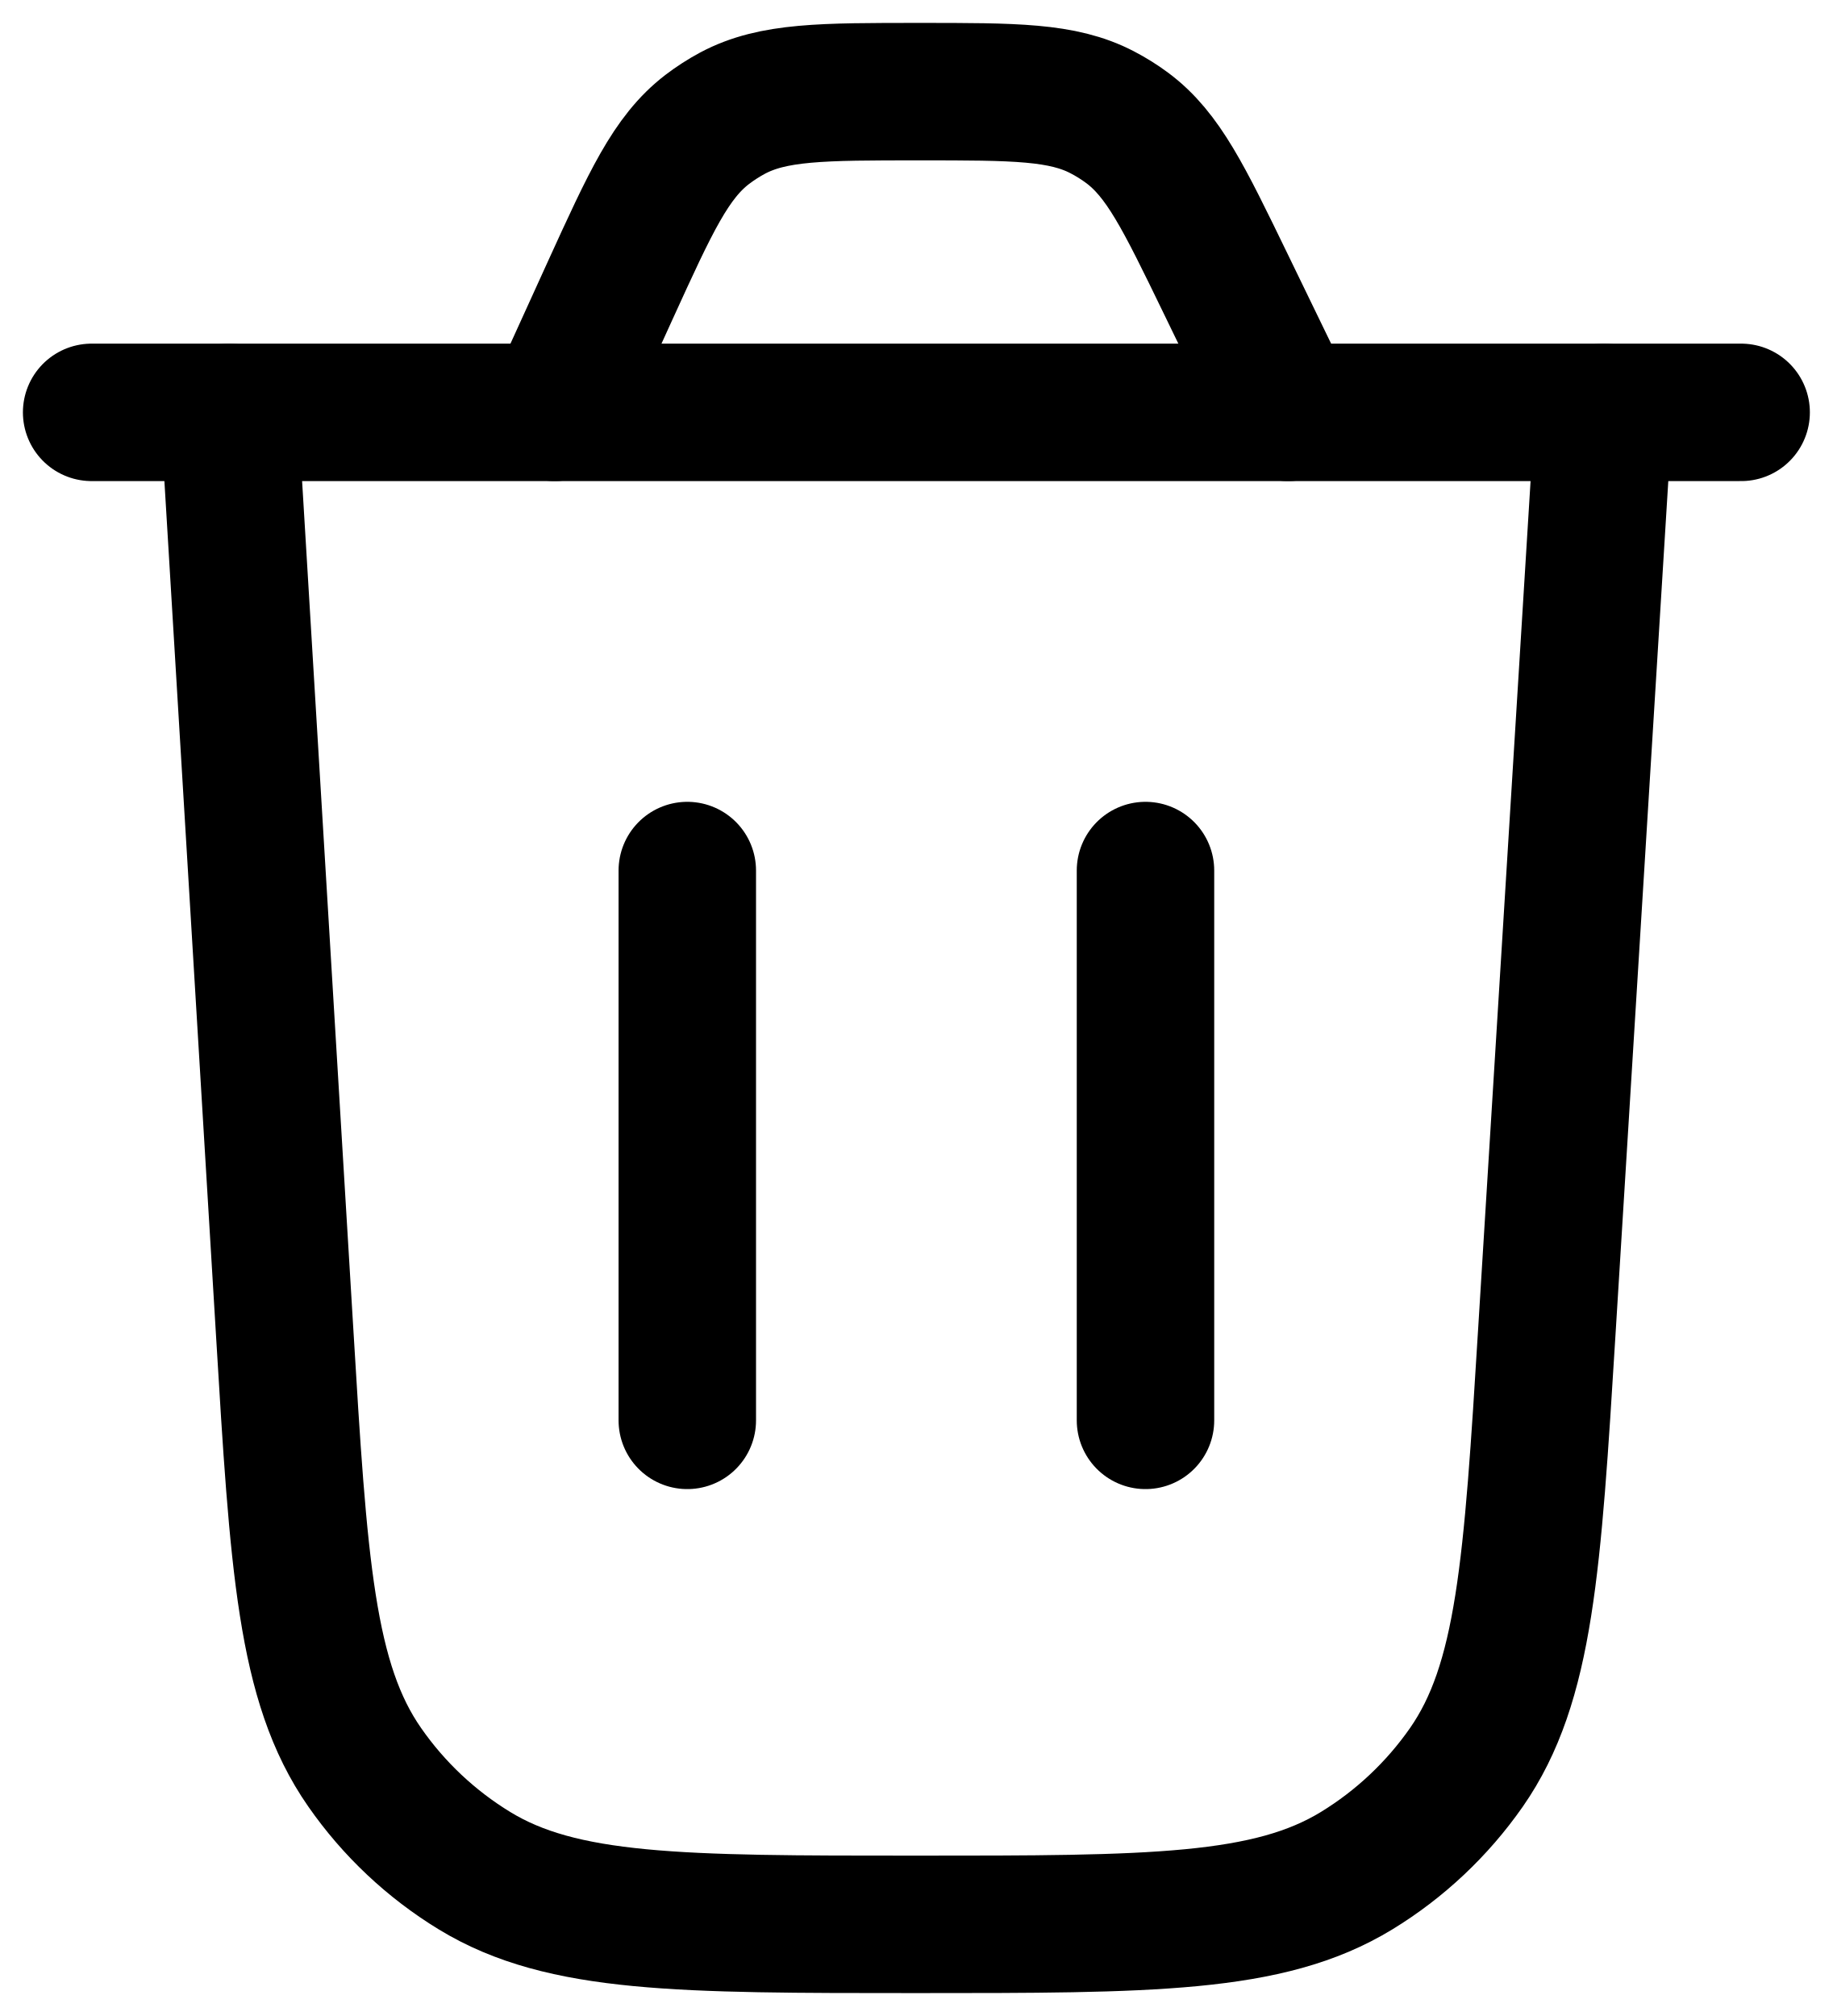
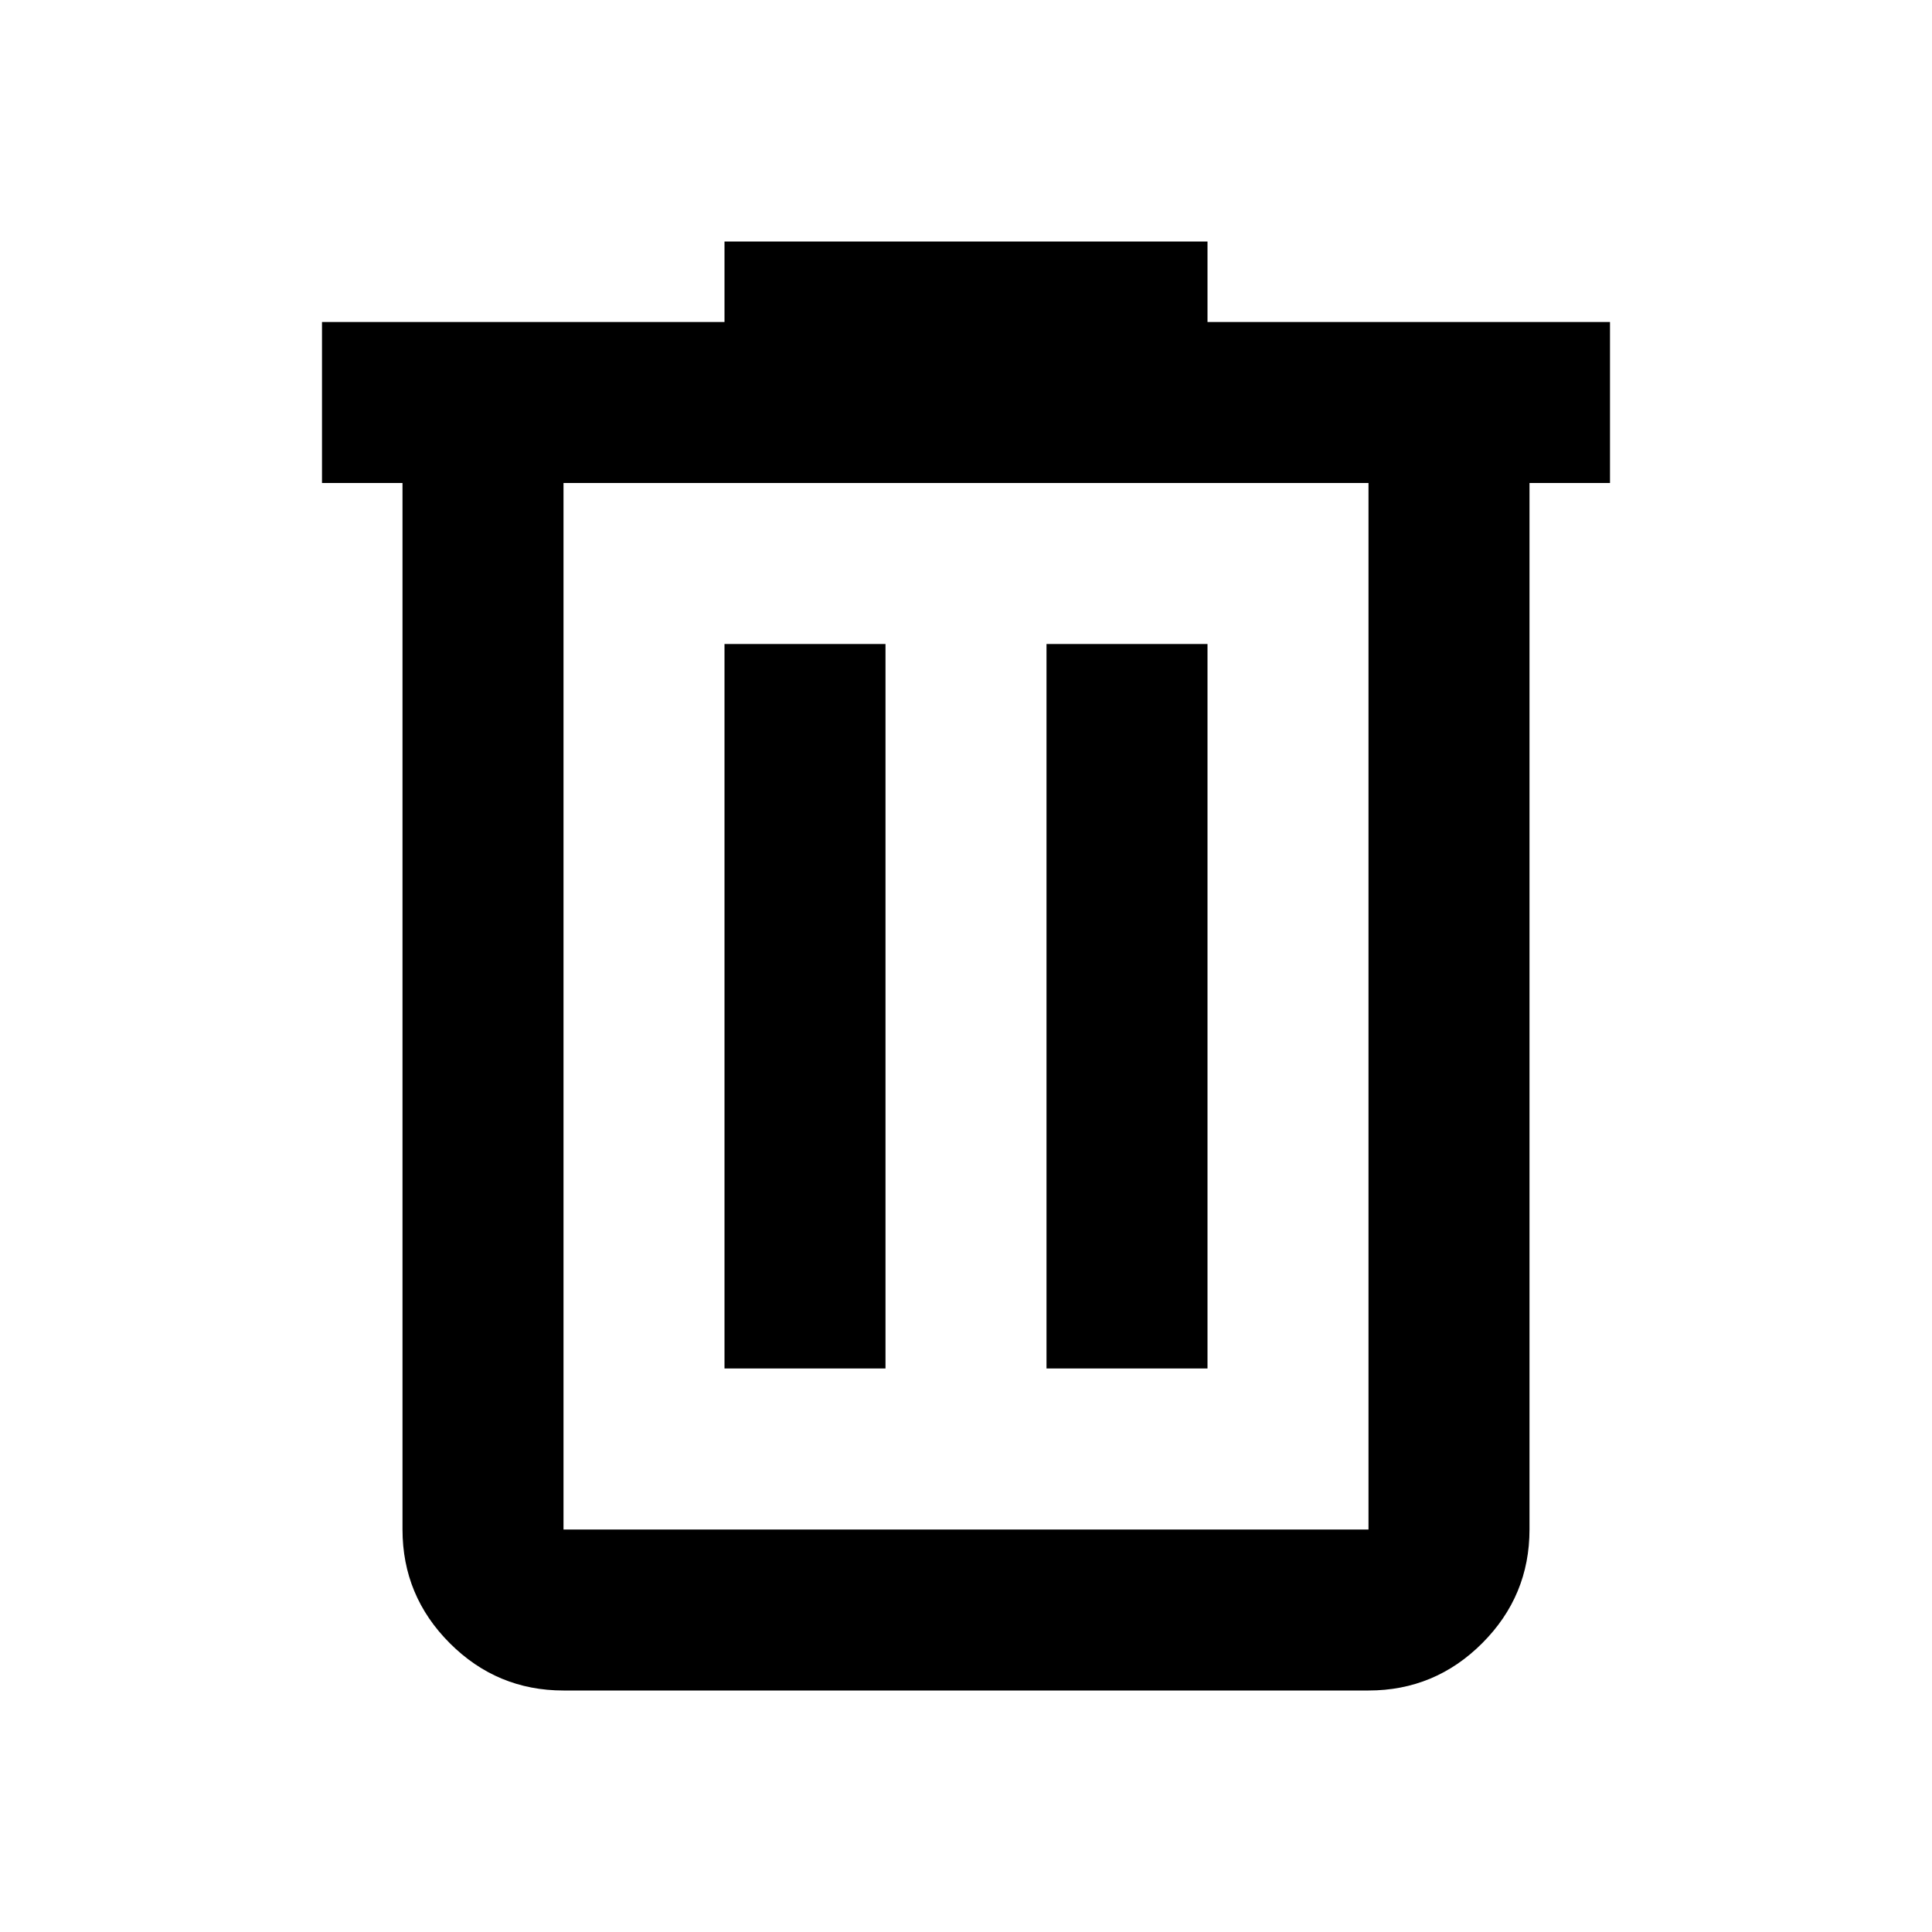
- <svg xmlns="http://www.w3.org/2000/svg" width="20" height="22" viewBox="0 0 20 22" fill="none">
-   <path d="M17.5 4.5L16.88 14.525C16.722 17.086 16.643 18.367 16.001 19.288C15.683 19.743 15.275 20.127 14.801 20.416C13.842 21 12.559 21 9.993 21C7.423 21 6.138 21 5.179 20.415C4.705 20.126 4.296 19.741 3.979 19.285C3.337 18.363 3.259 17.08 3.105 14.515L2.5 4.5" stroke="currentColor" stroke-width="1.5" stroke-linecap="round" />
-   <path d="M19 4.5H1" stroke="currentColor" stroke-width="1.5" stroke-linecap="round" />
-   <path d="M14.056 4.5L13.373 3.092C12.919 2.156 12.693 1.689 12.302 1.397C12.215 1.332 12.123 1.275 12.027 1.225C11.594 1 11.074 1 10.034 1C8.969 1 8.436 1 7.995 1.234C7.898 1.286 7.805 1.346 7.717 1.413C7.321 1.717 7.1 2.202 6.658 3.171L6.053 4.5" stroke="currentColor" stroke-width="1.5" stroke-linecap="round" />
-   <path d="M7.5 15.5L7.5 9.5" stroke="currentColor" stroke-width="1.5" stroke-linecap="round" />
-   <path d="M12.5 15.5L12.5 9.5" stroke="currentColor" stroke-width="1.5" stroke-linecap="round" />
+ <svg xmlns="http://www.w3.org/2000/svg" height="24px" viewBox="0 -960 960 960" width="24px" fill="#000000">
+   <path d="M280-120q-33 0-56.5-23.5T200-200v-520h-40v-80h200v-40h240v40h200v80h-40v520q0 33-23.5 56.5T680-120H280Zm400-600H280v520h400v-520ZM360-280h80v-360h-80v360Zm160 0h80v-360h-80v360ZM280-720v520-520Z" />
</svg>
